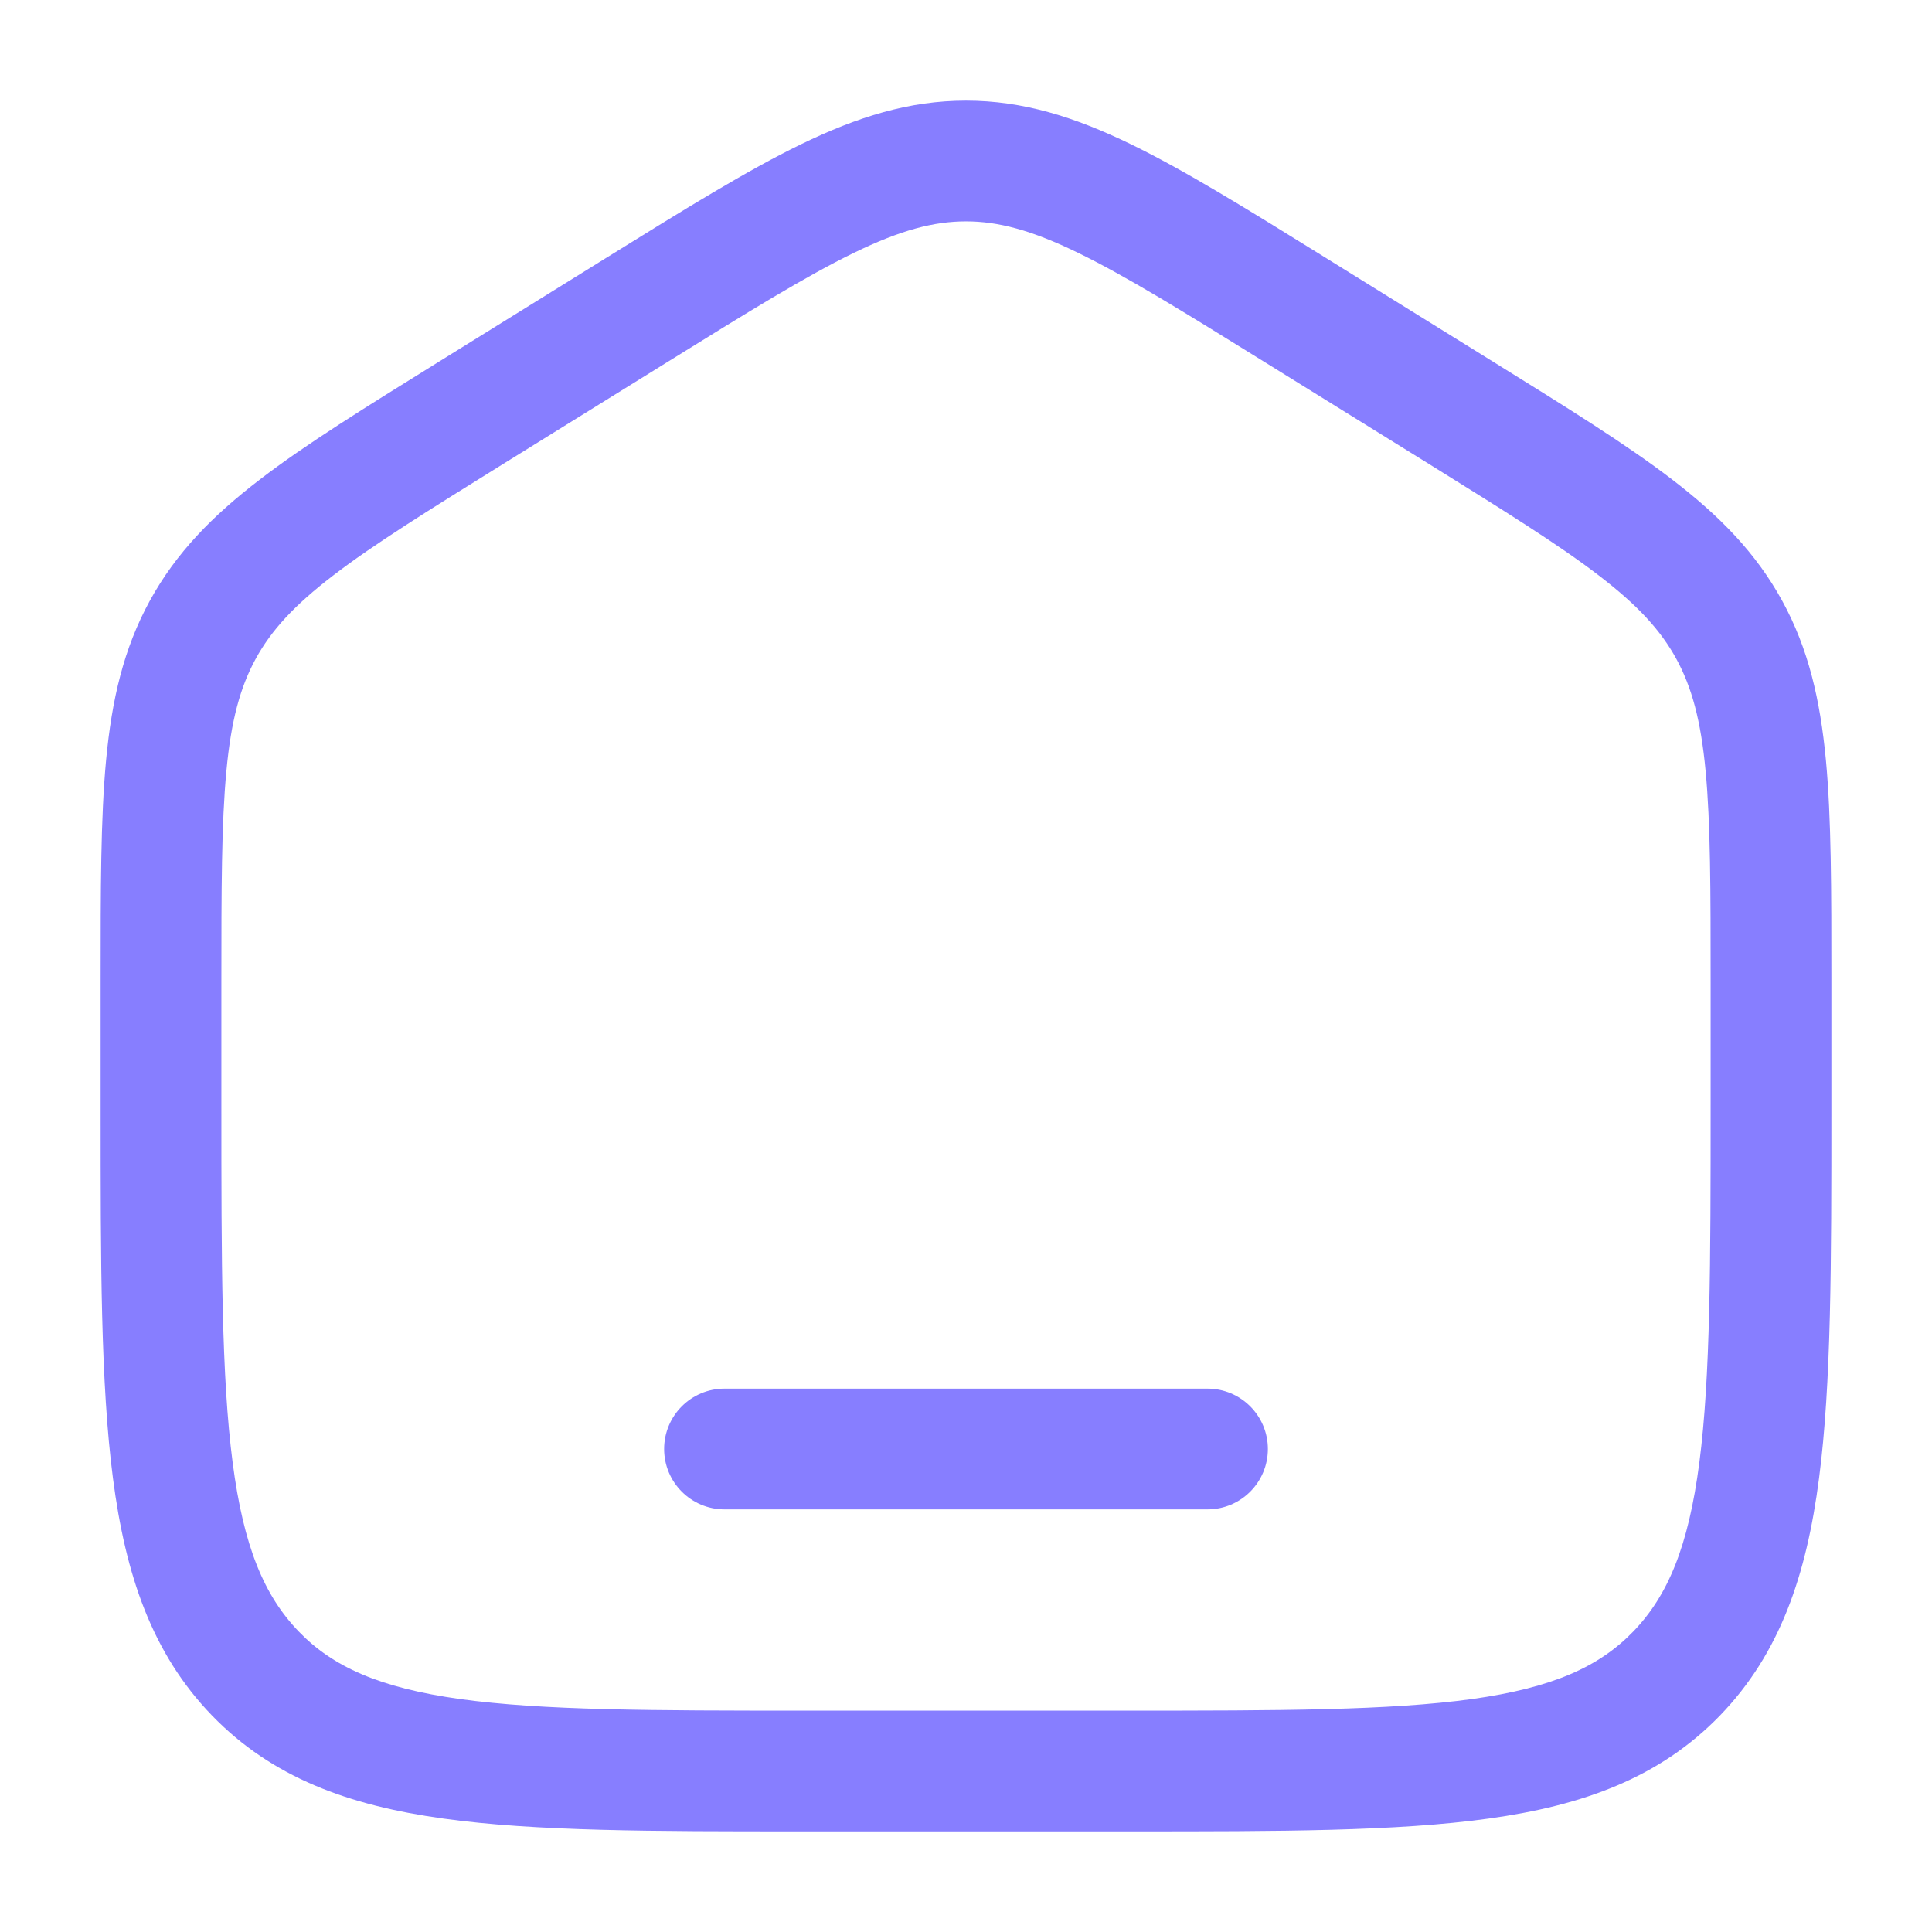
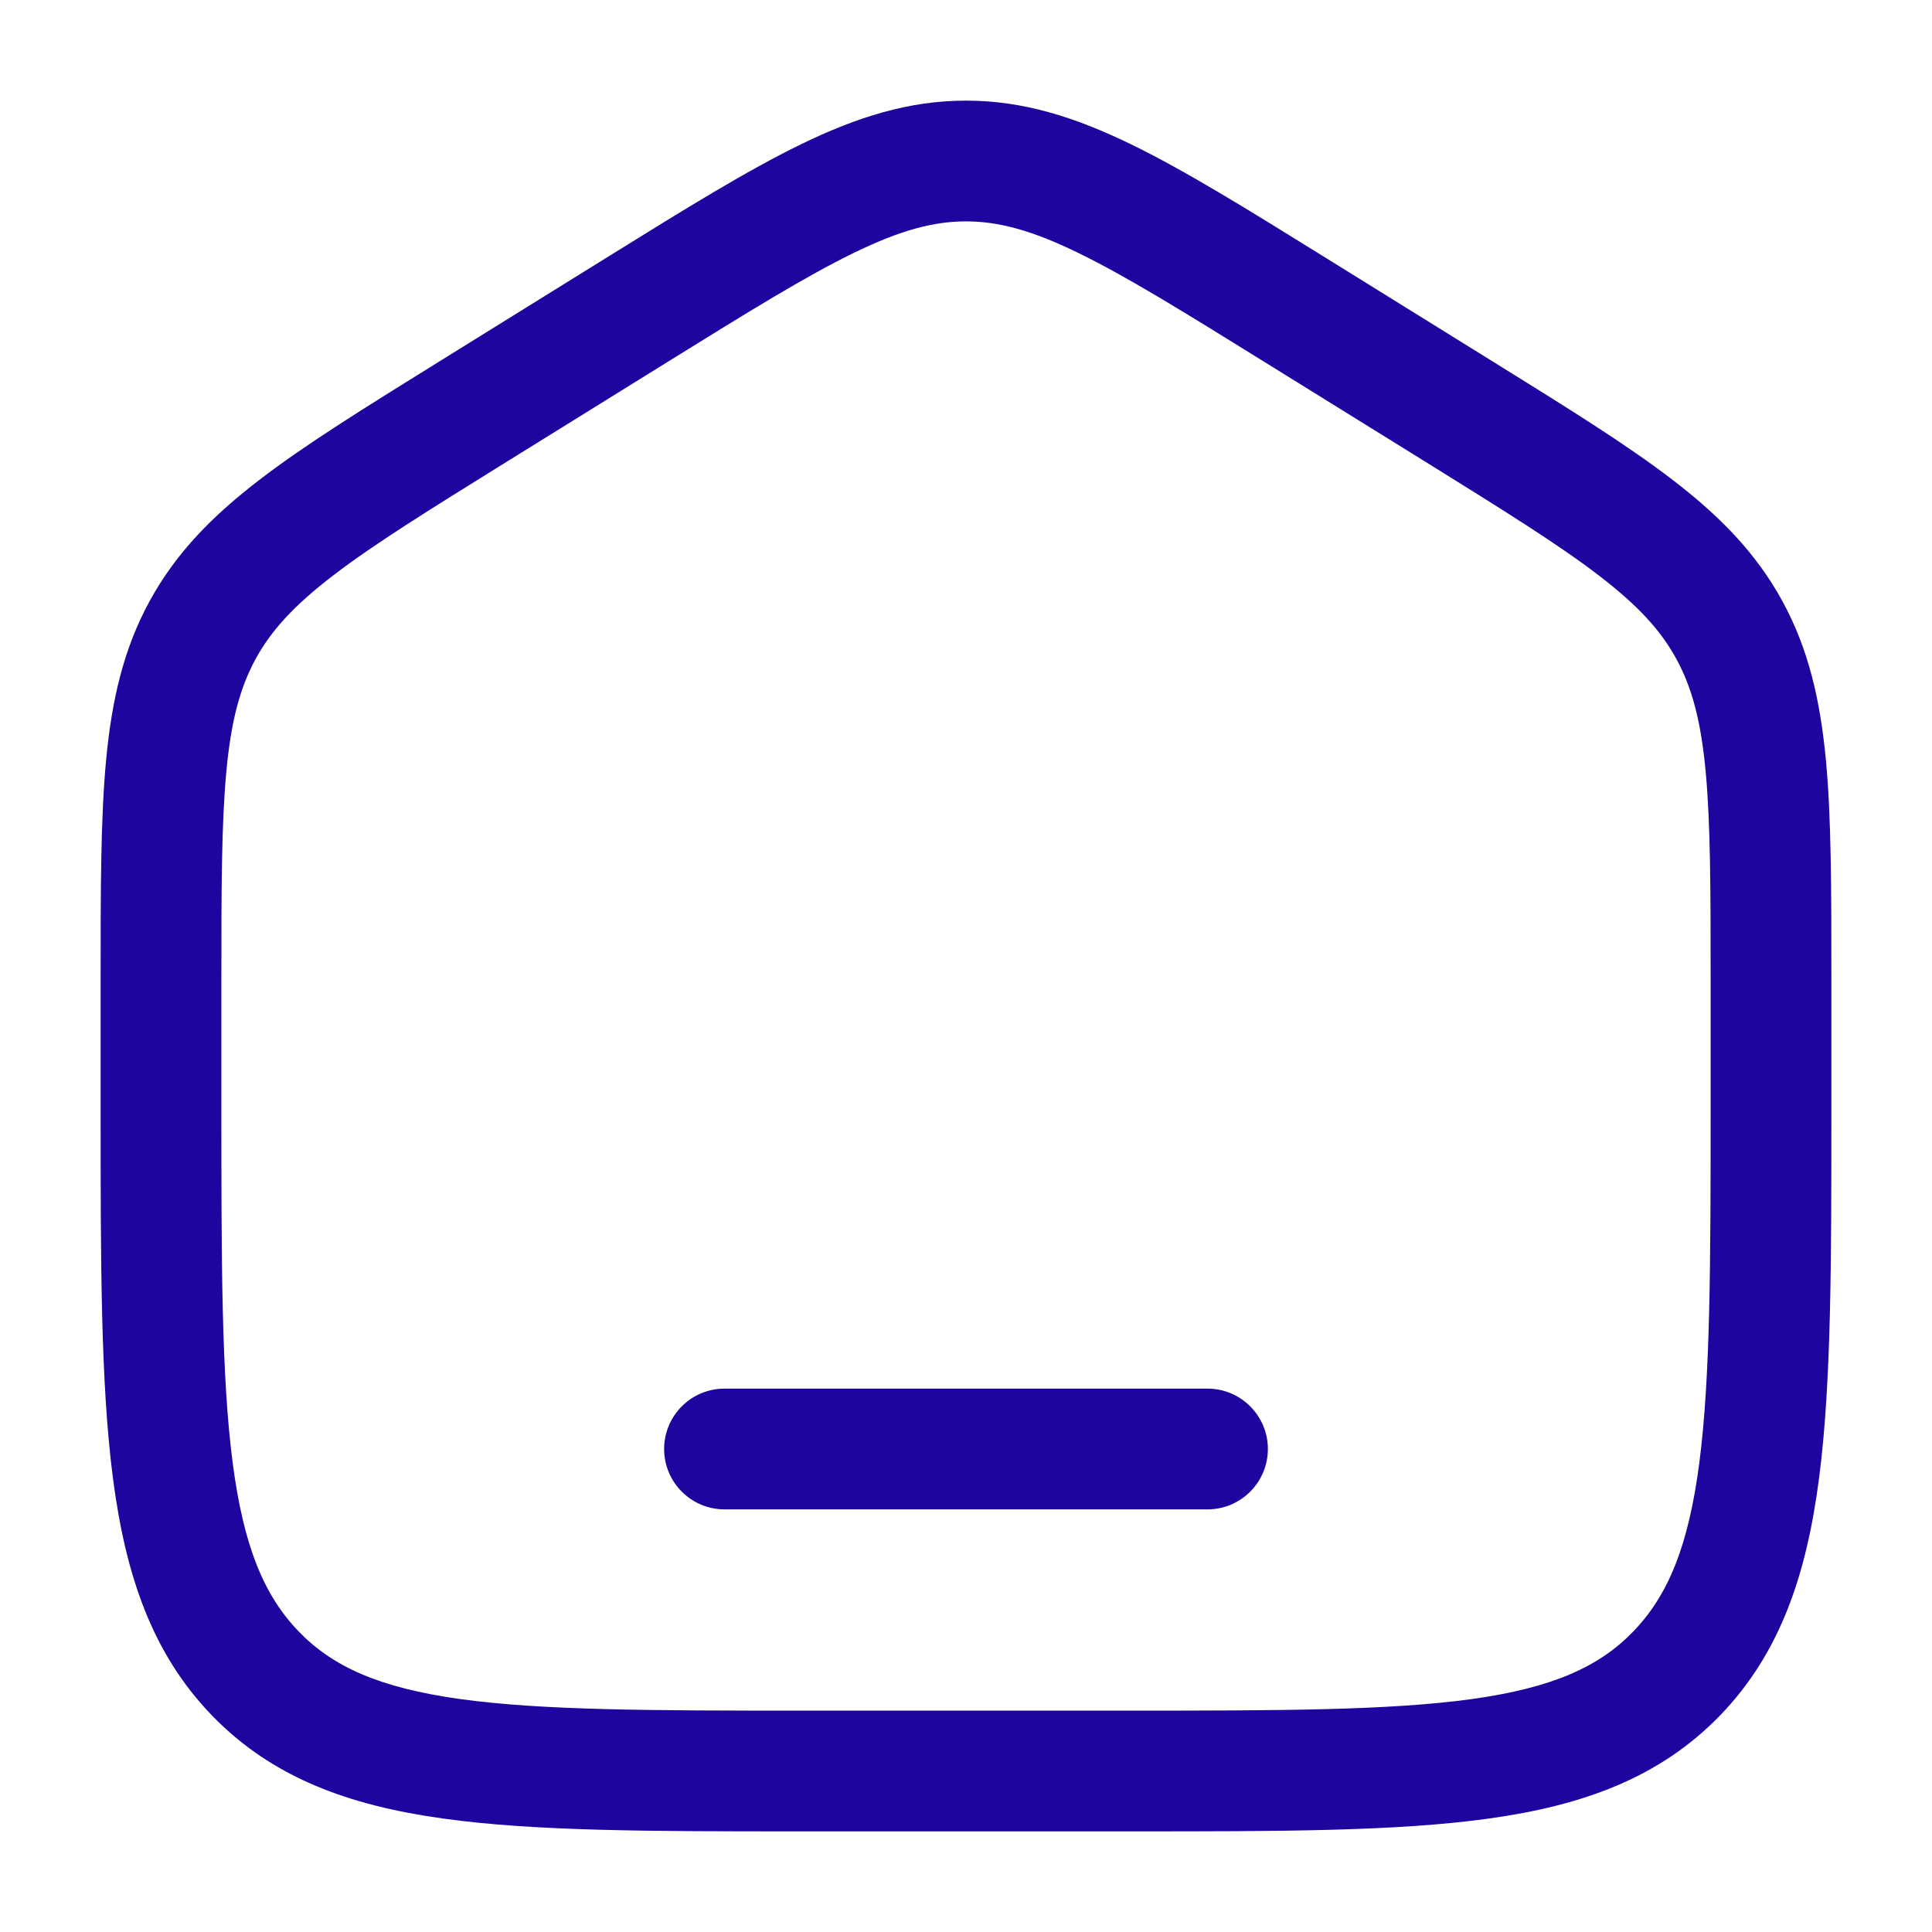
<svg xmlns="http://www.w3.org/2000/svg" width="24" height="24" viewBox="0 0 24 24" fill="none">
-   <path d="M9 17.25C8.586 17.25 8.25 17.586 8.25 18C8.25 18.414 8.586 18.75 9 18.75H15C15.414 18.75 15.75 18.414 15.75 18C15.75 17.586 15.414 17.25 15 17.25H9Z" fill="#877EFF" />
-   <path fill-rule="evenodd" clip-rule="evenodd" d="M12 1.25C11.292 1.25 10.649 1.453 9.951 1.792C9.276 2.12 8.496 2.604 7.523 3.208L5.456 4.491C4.535 5.063 3.797 5.52 3.229 5.956C2.64 6.407 2.188 6.866 1.861 7.463C1.535 8.058 1.389 8.692 1.318 9.441C1.25 10.166 1.25 11.054 1.25 12.167V13.78C1.25 15.684 1.25 17.187 1.403 18.362C1.559 19.567 1.889 20.54 2.632 21.309C3.38 22.082 4.33 22.428 5.508 22.591C6.648 22.75 8.106 22.75 9.942 22.75H14.058C15.894 22.75 17.352 22.75 18.492 22.591C19.669 22.428 20.62 22.082 21.368 21.309C22.111 20.54 22.441 19.567 22.597 18.362C22.75 17.187 22.75 15.684 22.75 13.78V12.167C22.75 11.054 22.75 10.166 22.682 9.441C22.611 8.692 22.465 8.058 22.139 7.463C21.812 6.866 21.36 6.407 20.771 5.956C20.203 5.52 19.465 5.063 18.544 4.491L16.477 3.208C15.504 2.604 14.724 2.12 14.049 1.792C13.351 1.453 12.708 1.25 12 1.25ZM8.28 4.504C9.295 3.874 10.009 3.432 10.607 3.141C11.188 2.858 11.6 2.75 12 2.75C12.4 2.75 12.812 2.858 13.393 3.141C13.991 3.432 14.705 3.874 15.72 4.504L17.721 5.745C18.681 6.342 19.356 6.761 19.859 7.147C20.349 7.522 20.63 7.831 20.823 8.183C21.016 8.536 21.129 8.949 21.188 9.581C21.249 10.229 21.25 11.046 21.25 12.204V13.725C21.25 15.696 21.248 17.101 21.11 18.168C20.974 19.216 20.717 19.824 20.289 20.267C19.865 20.706 19.287 20.966 18.286 21.106C17.26 21.248 15.908 21.25 14 21.25H10C8.092 21.25 6.74 21.248 5.714 21.106C4.713 20.966 4.135 20.706 3.711 20.267C3.283 19.824 3.026 19.216 2.89 18.168C2.751 17.101 2.75 15.696 2.75 13.725V12.204C2.75 11.046 2.751 10.229 2.812 9.581C2.871 8.949 2.984 8.536 3.177 8.183C3.37 7.831 3.651 7.522 4.141 7.147C4.644 6.761 5.319 6.342 6.28 5.745L8.28 4.504Z" fill="#877EFF" />
+   <path d="M9 17.25C8.586 17.25 8.25 17.586 8.25 18C8.25 18.414 8.586 18.75 9 18.75H15C15.414 18.75 15.75 18.414 15.75 18C15.75 17.586 15.414 17.25 15 17.25H9Z" fill="#1f04a0" />
+   <path fill-rule="evenodd" clip-rule="evenodd" d="M12 1.25C11.292 1.25 10.649 1.453 9.951 1.792C9.276 2.12 8.496 2.604 7.523 3.208L5.456 4.491C4.535 5.063 3.797 5.52 3.229 5.956C2.64 6.407 2.188 6.866 1.861 7.463C1.535 8.058 1.389 8.692 1.318 9.441C1.25 10.166 1.25 11.054 1.25 12.167V13.78C1.25 15.684 1.25 17.187 1.403 18.362C1.559 19.567 1.889 20.54 2.632 21.309C3.38 22.082 4.33 22.428 5.508 22.591C6.648 22.75 8.106 22.75 9.942 22.75H14.058C15.894 22.75 17.352 22.75 18.492 22.591C19.669 22.428 20.62 22.082 21.368 21.309C22.111 20.54 22.441 19.567 22.597 18.362C22.75 17.187 22.75 15.684 22.75 13.78V12.167C22.75 11.054 22.75 10.166 22.682 9.441C22.611 8.692 22.465 8.058 22.139 7.463C21.812 6.866 21.36 6.407 20.771 5.956C20.203 5.52 19.465 5.063 18.544 4.491L16.477 3.208C15.504 2.604 14.724 2.12 14.049 1.792C13.351 1.453 12.708 1.25 12 1.25ZM8.28 4.504C9.295 3.874 10.009 3.432 10.607 3.141C11.188 2.858 11.6 2.75 12 2.75C12.4 2.75 12.812 2.858 13.393 3.141C13.991 3.432 14.705 3.874 15.72 4.504L17.721 5.745C18.681 6.342 19.356 6.761 19.859 7.147C20.349 7.522 20.63 7.831 20.823 8.183C21.016 8.536 21.129 8.949 21.188 9.581C21.249 10.229 21.25 11.046 21.25 12.204V13.725C21.25 15.696 21.248 17.101 21.11 18.168C20.974 19.216 20.717 19.824 20.289 20.267C19.865 20.706 19.287 20.966 18.286 21.106C17.26 21.248 15.908 21.25 14 21.25H10C8.092 21.25 6.74 21.248 5.714 21.106C4.713 20.966 4.135 20.706 3.711 20.267C3.283 19.824 3.026 19.216 2.89 18.168C2.751 17.101 2.75 15.696 2.75 13.725V12.204C2.75 11.046 2.751 10.229 2.812 9.581C2.871 8.949 2.984 8.536 3.177 8.183C3.37 7.831 3.651 7.522 4.141 7.147C4.644 6.761 5.319 6.342 6.28 5.745L8.28 4.504Z" fill="#1f04a0" />
</svg>
